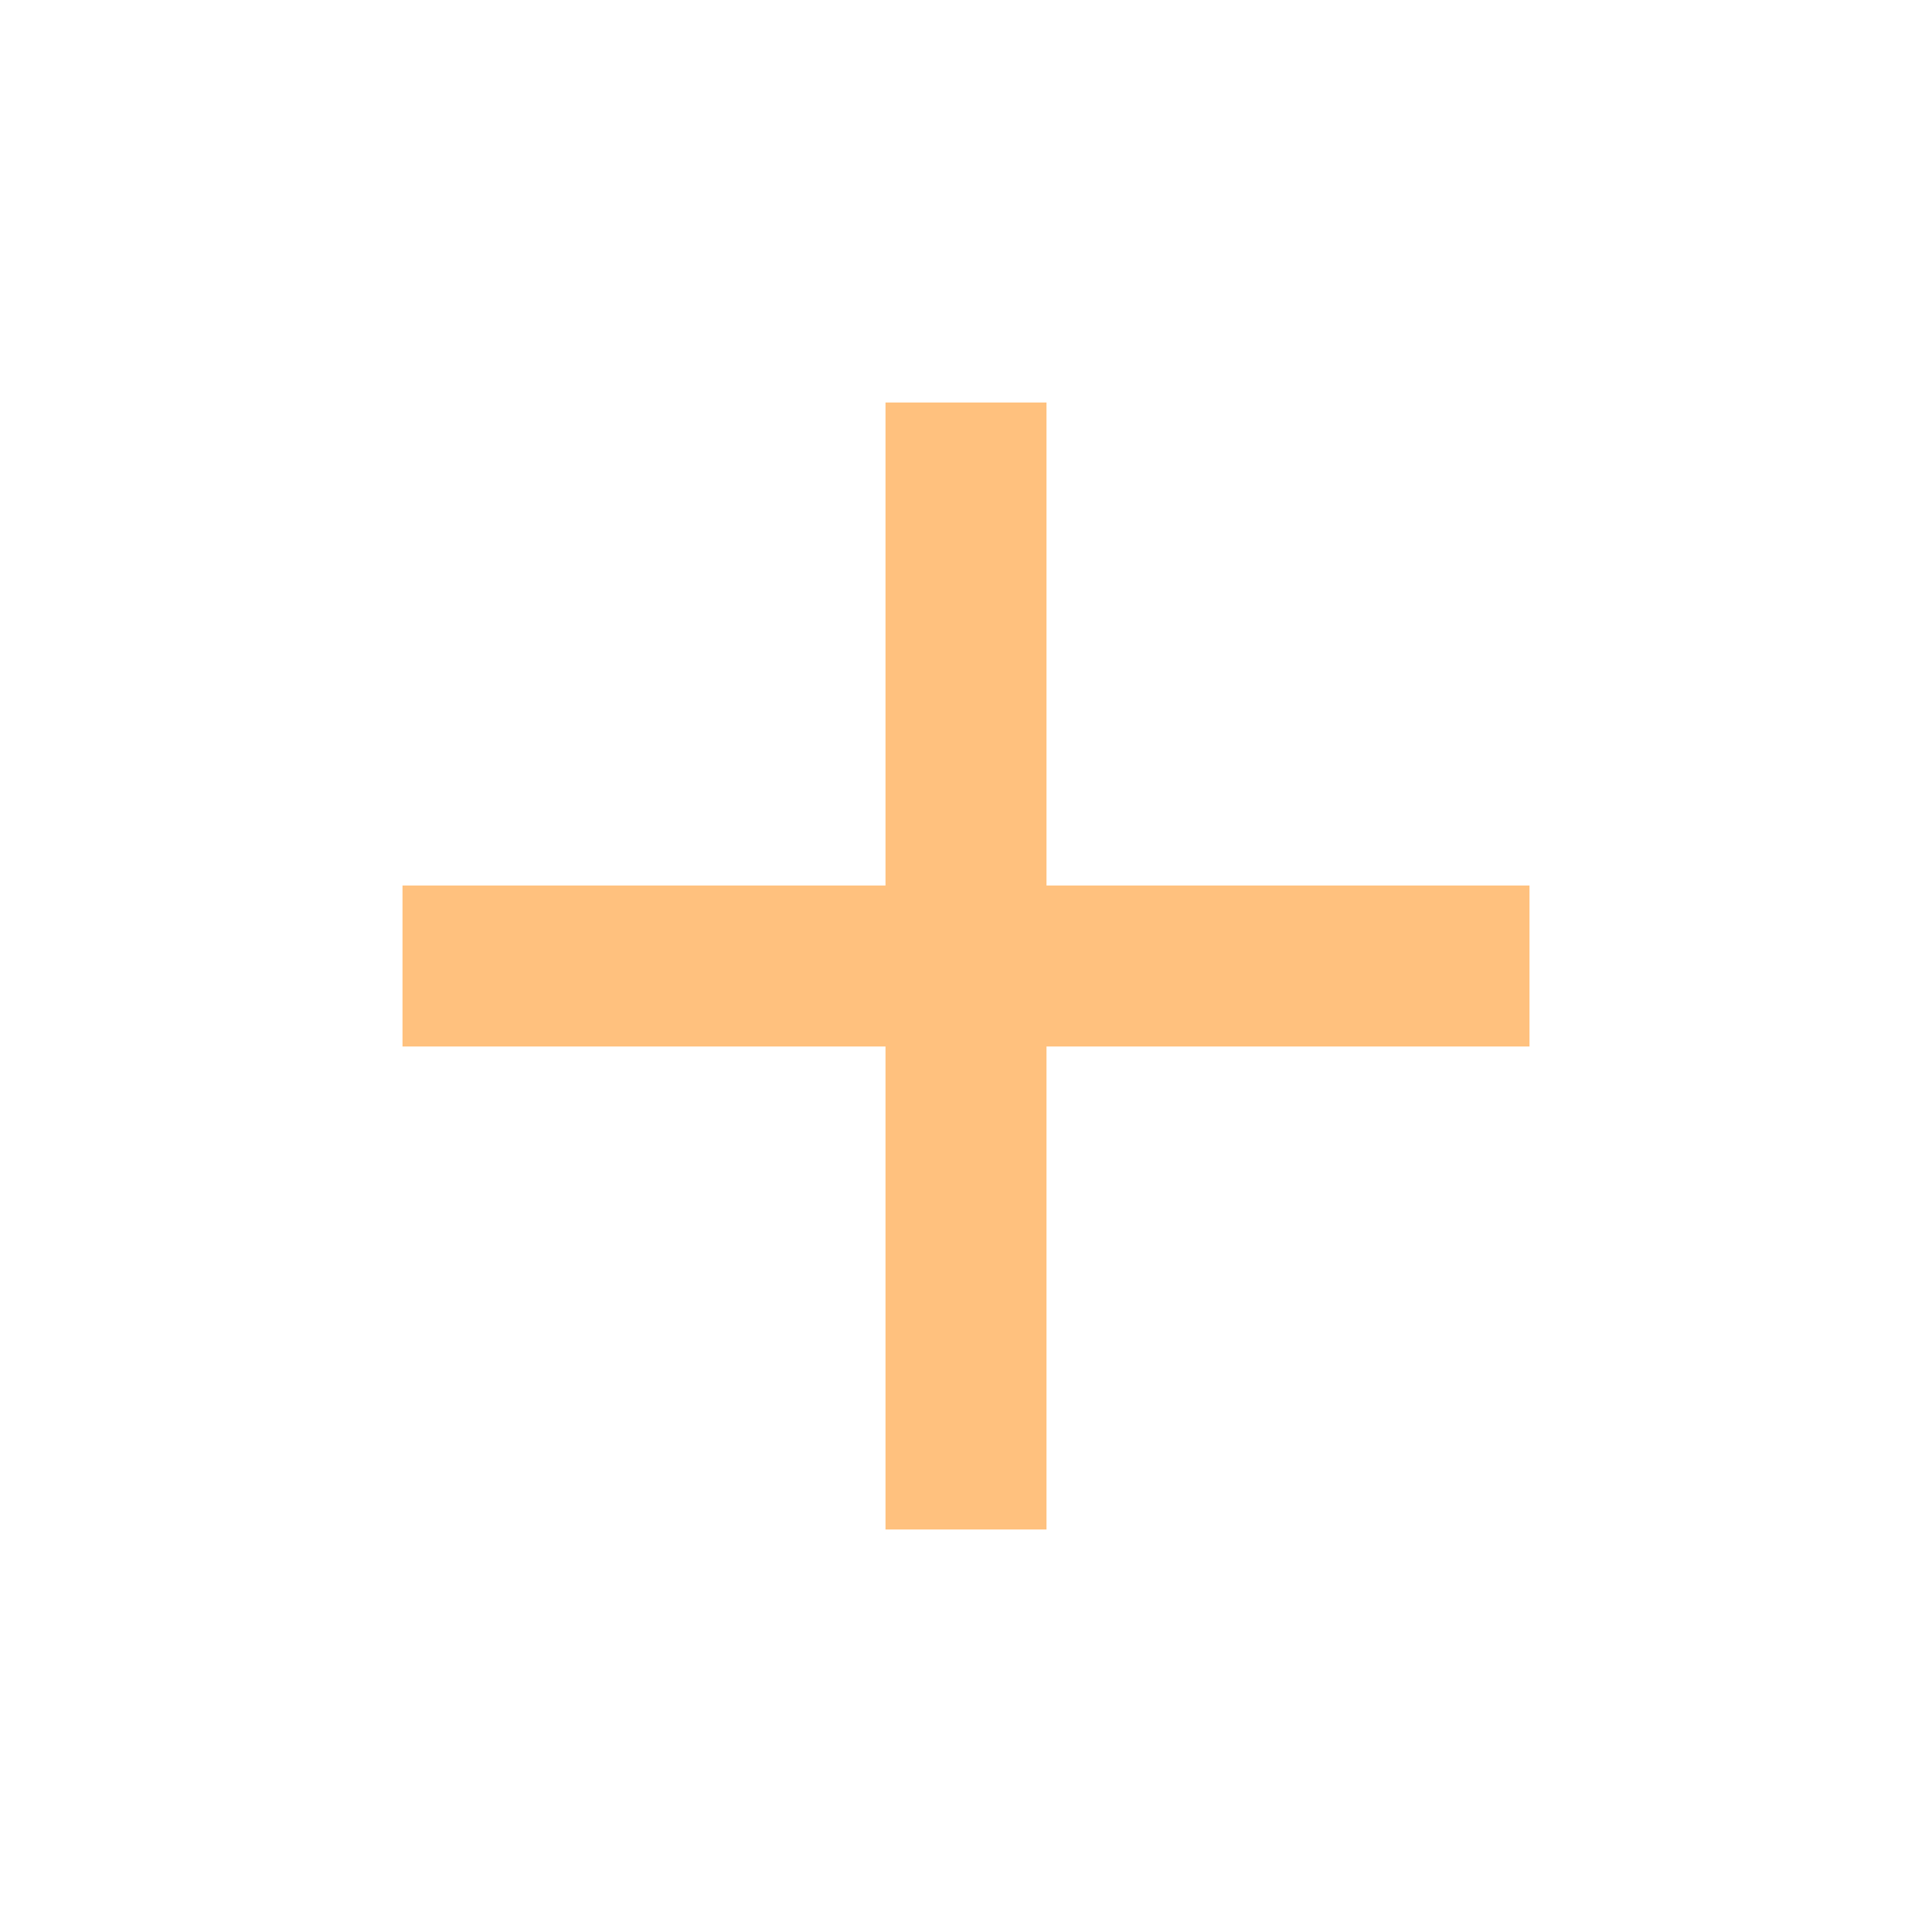
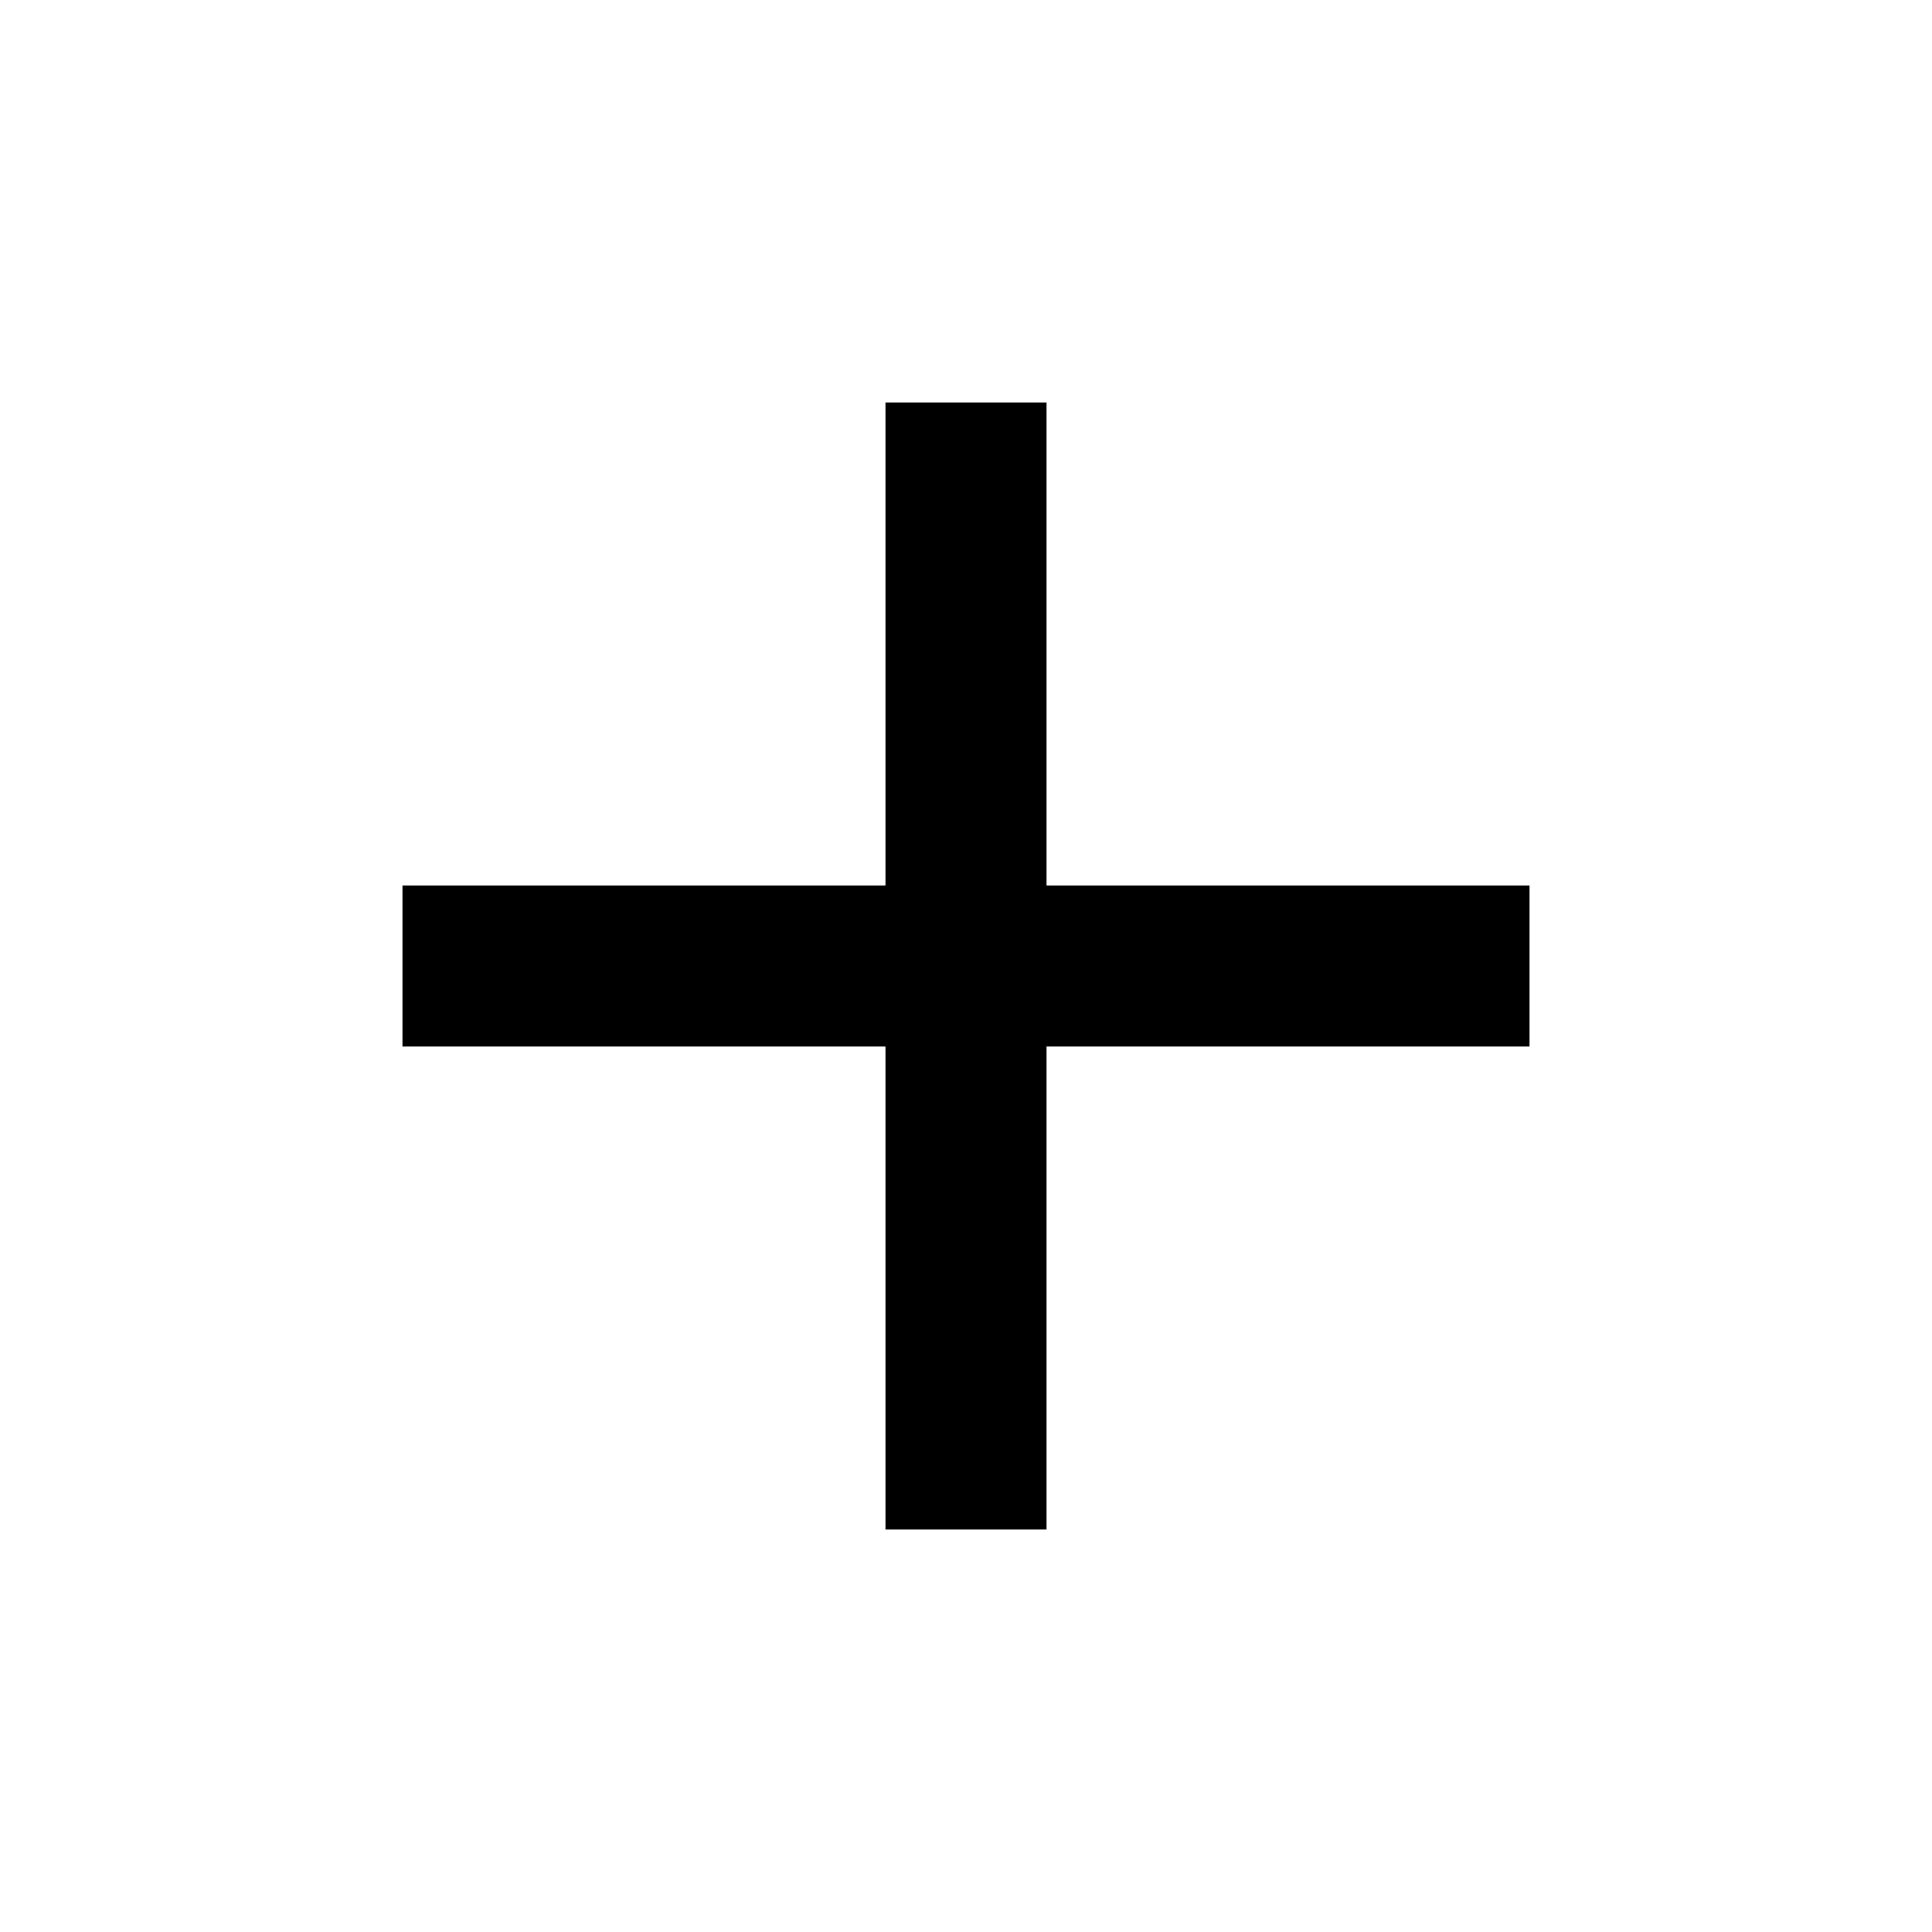
- <svg xmlns="http://www.w3.org/2000/svg" height="24px" viewBox="0 0 24 24" width="24px" fill="#FFC17E">
+ <svg xmlns="http://www.w3.org/2000/svg" height="24px" viewBox="0 0 24 24" width="24px" fill="#000000">
  <path d="M0 0h24v24H0V0z" fill="none" />
  <path d="M19 13h-6v6h-2v-6H5v-2h6V5h2v6h6v2z" />
</svg>
